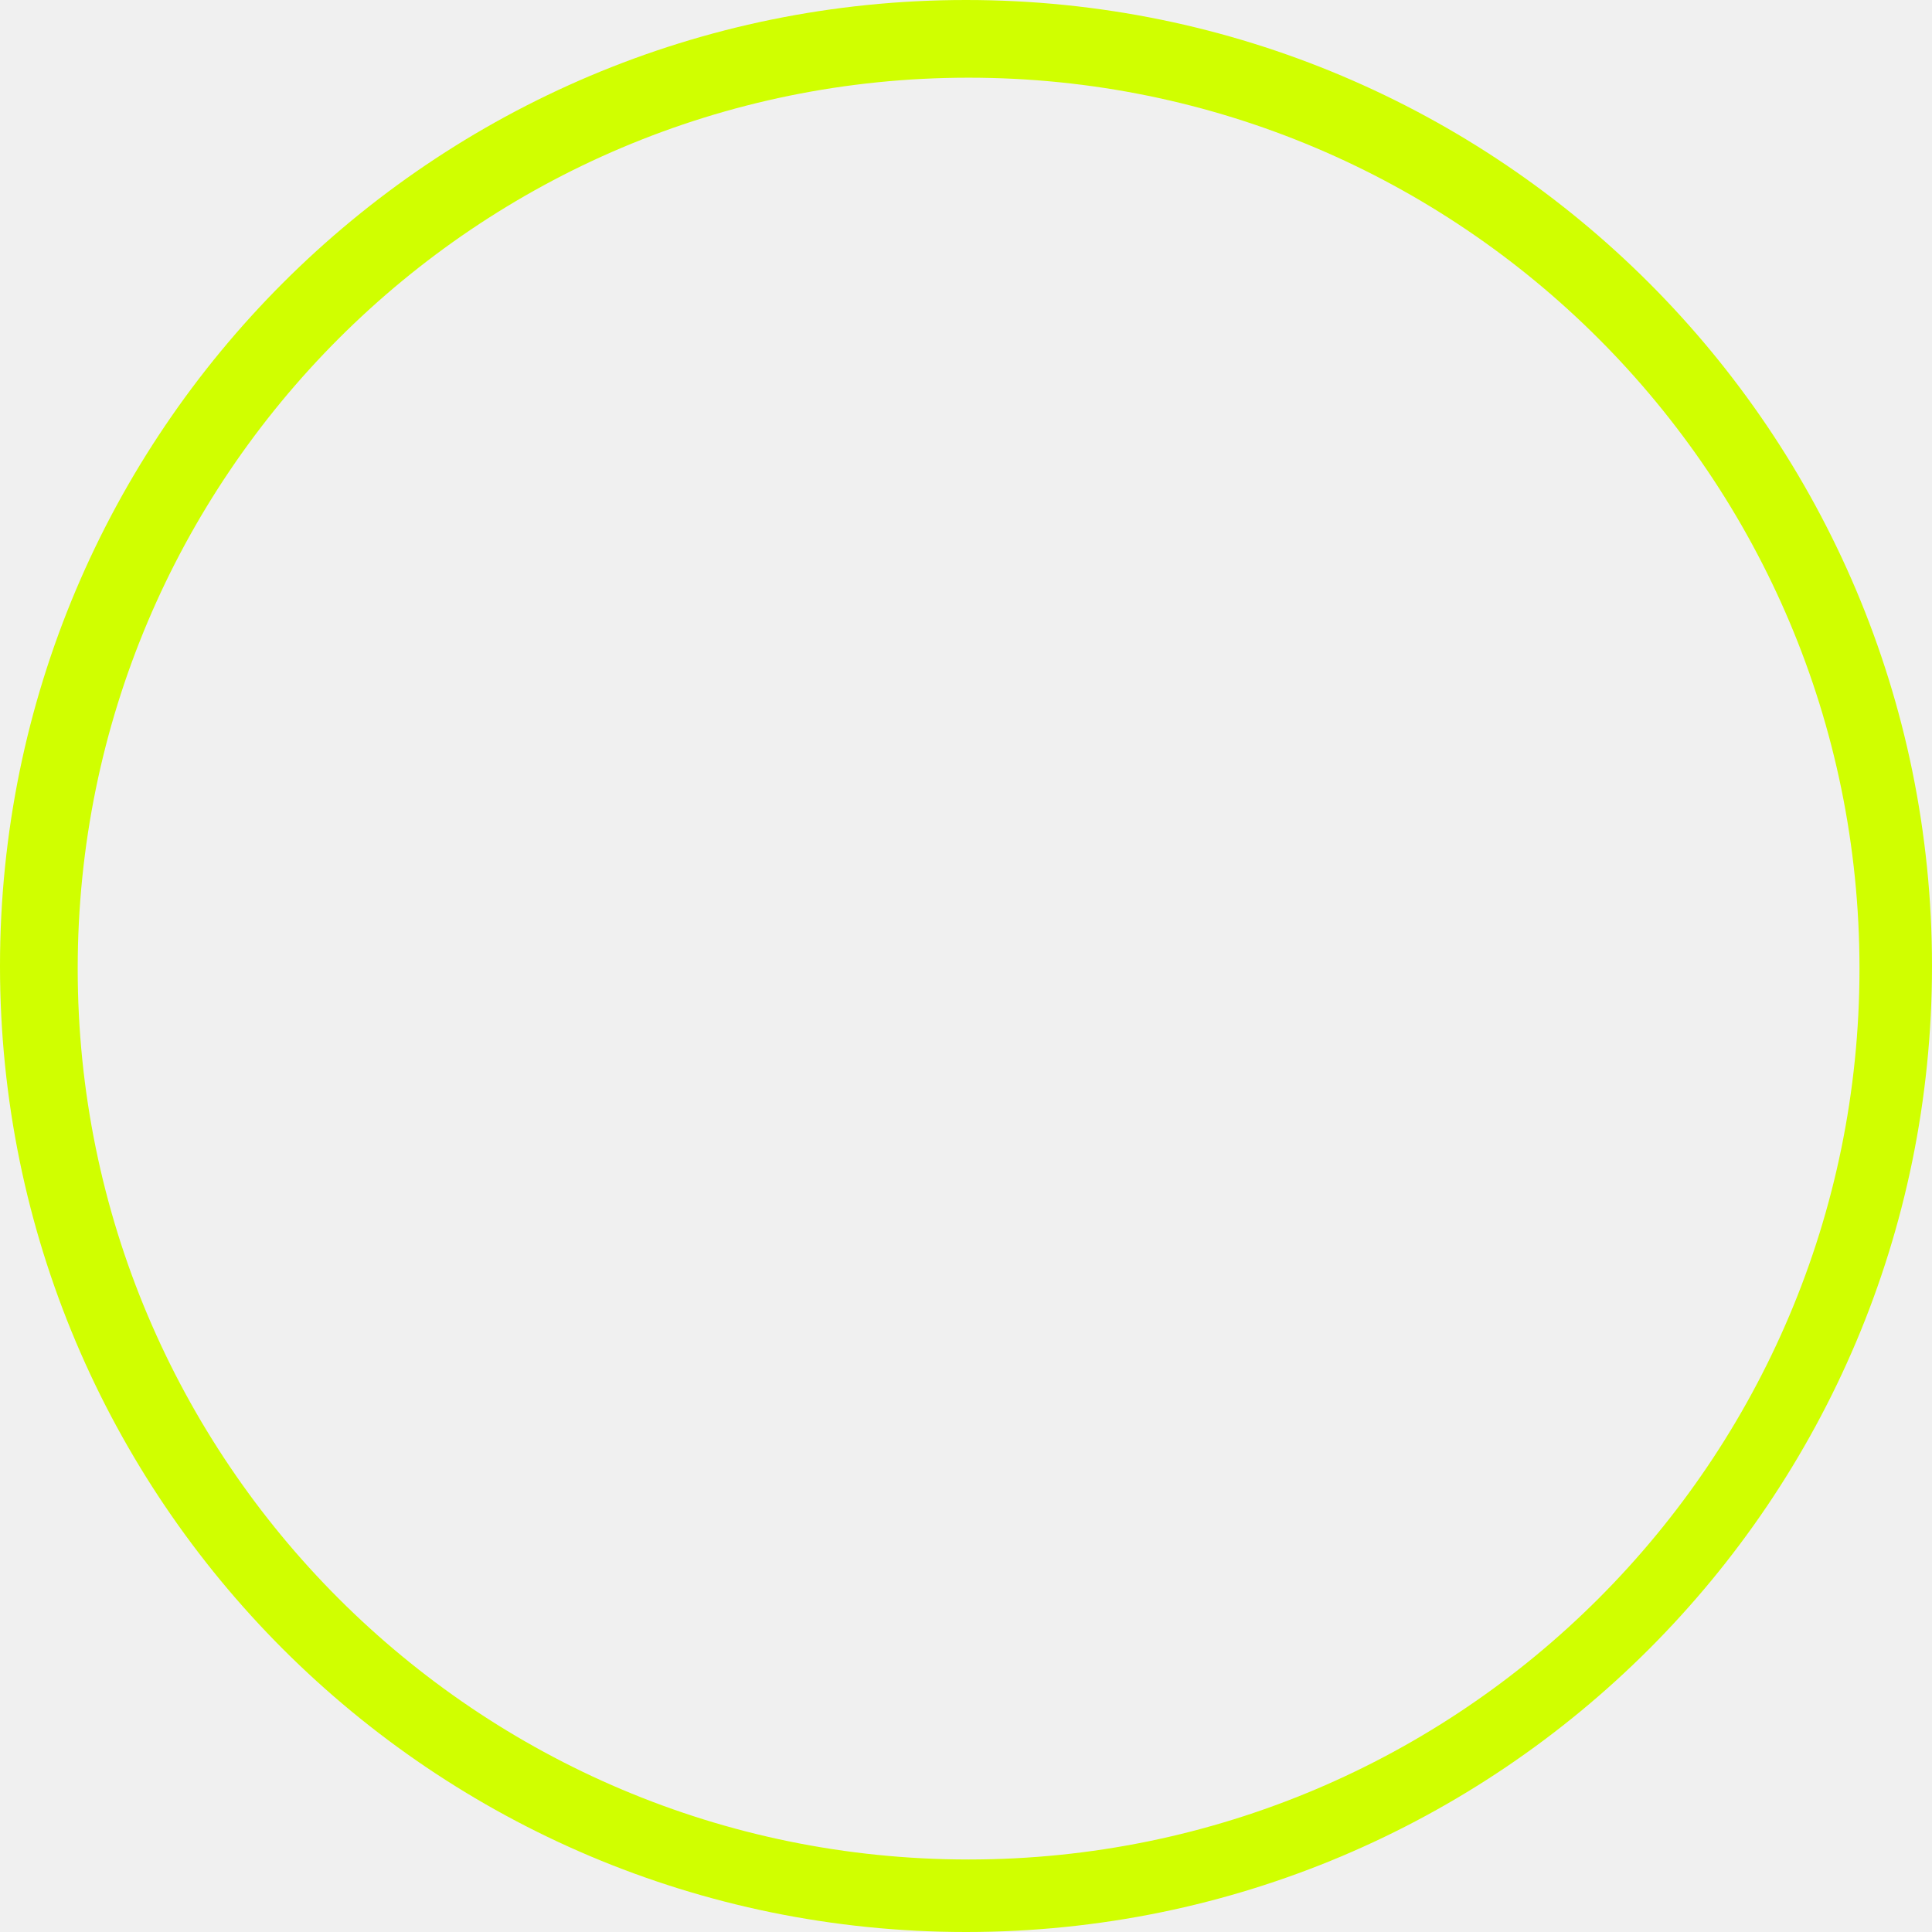
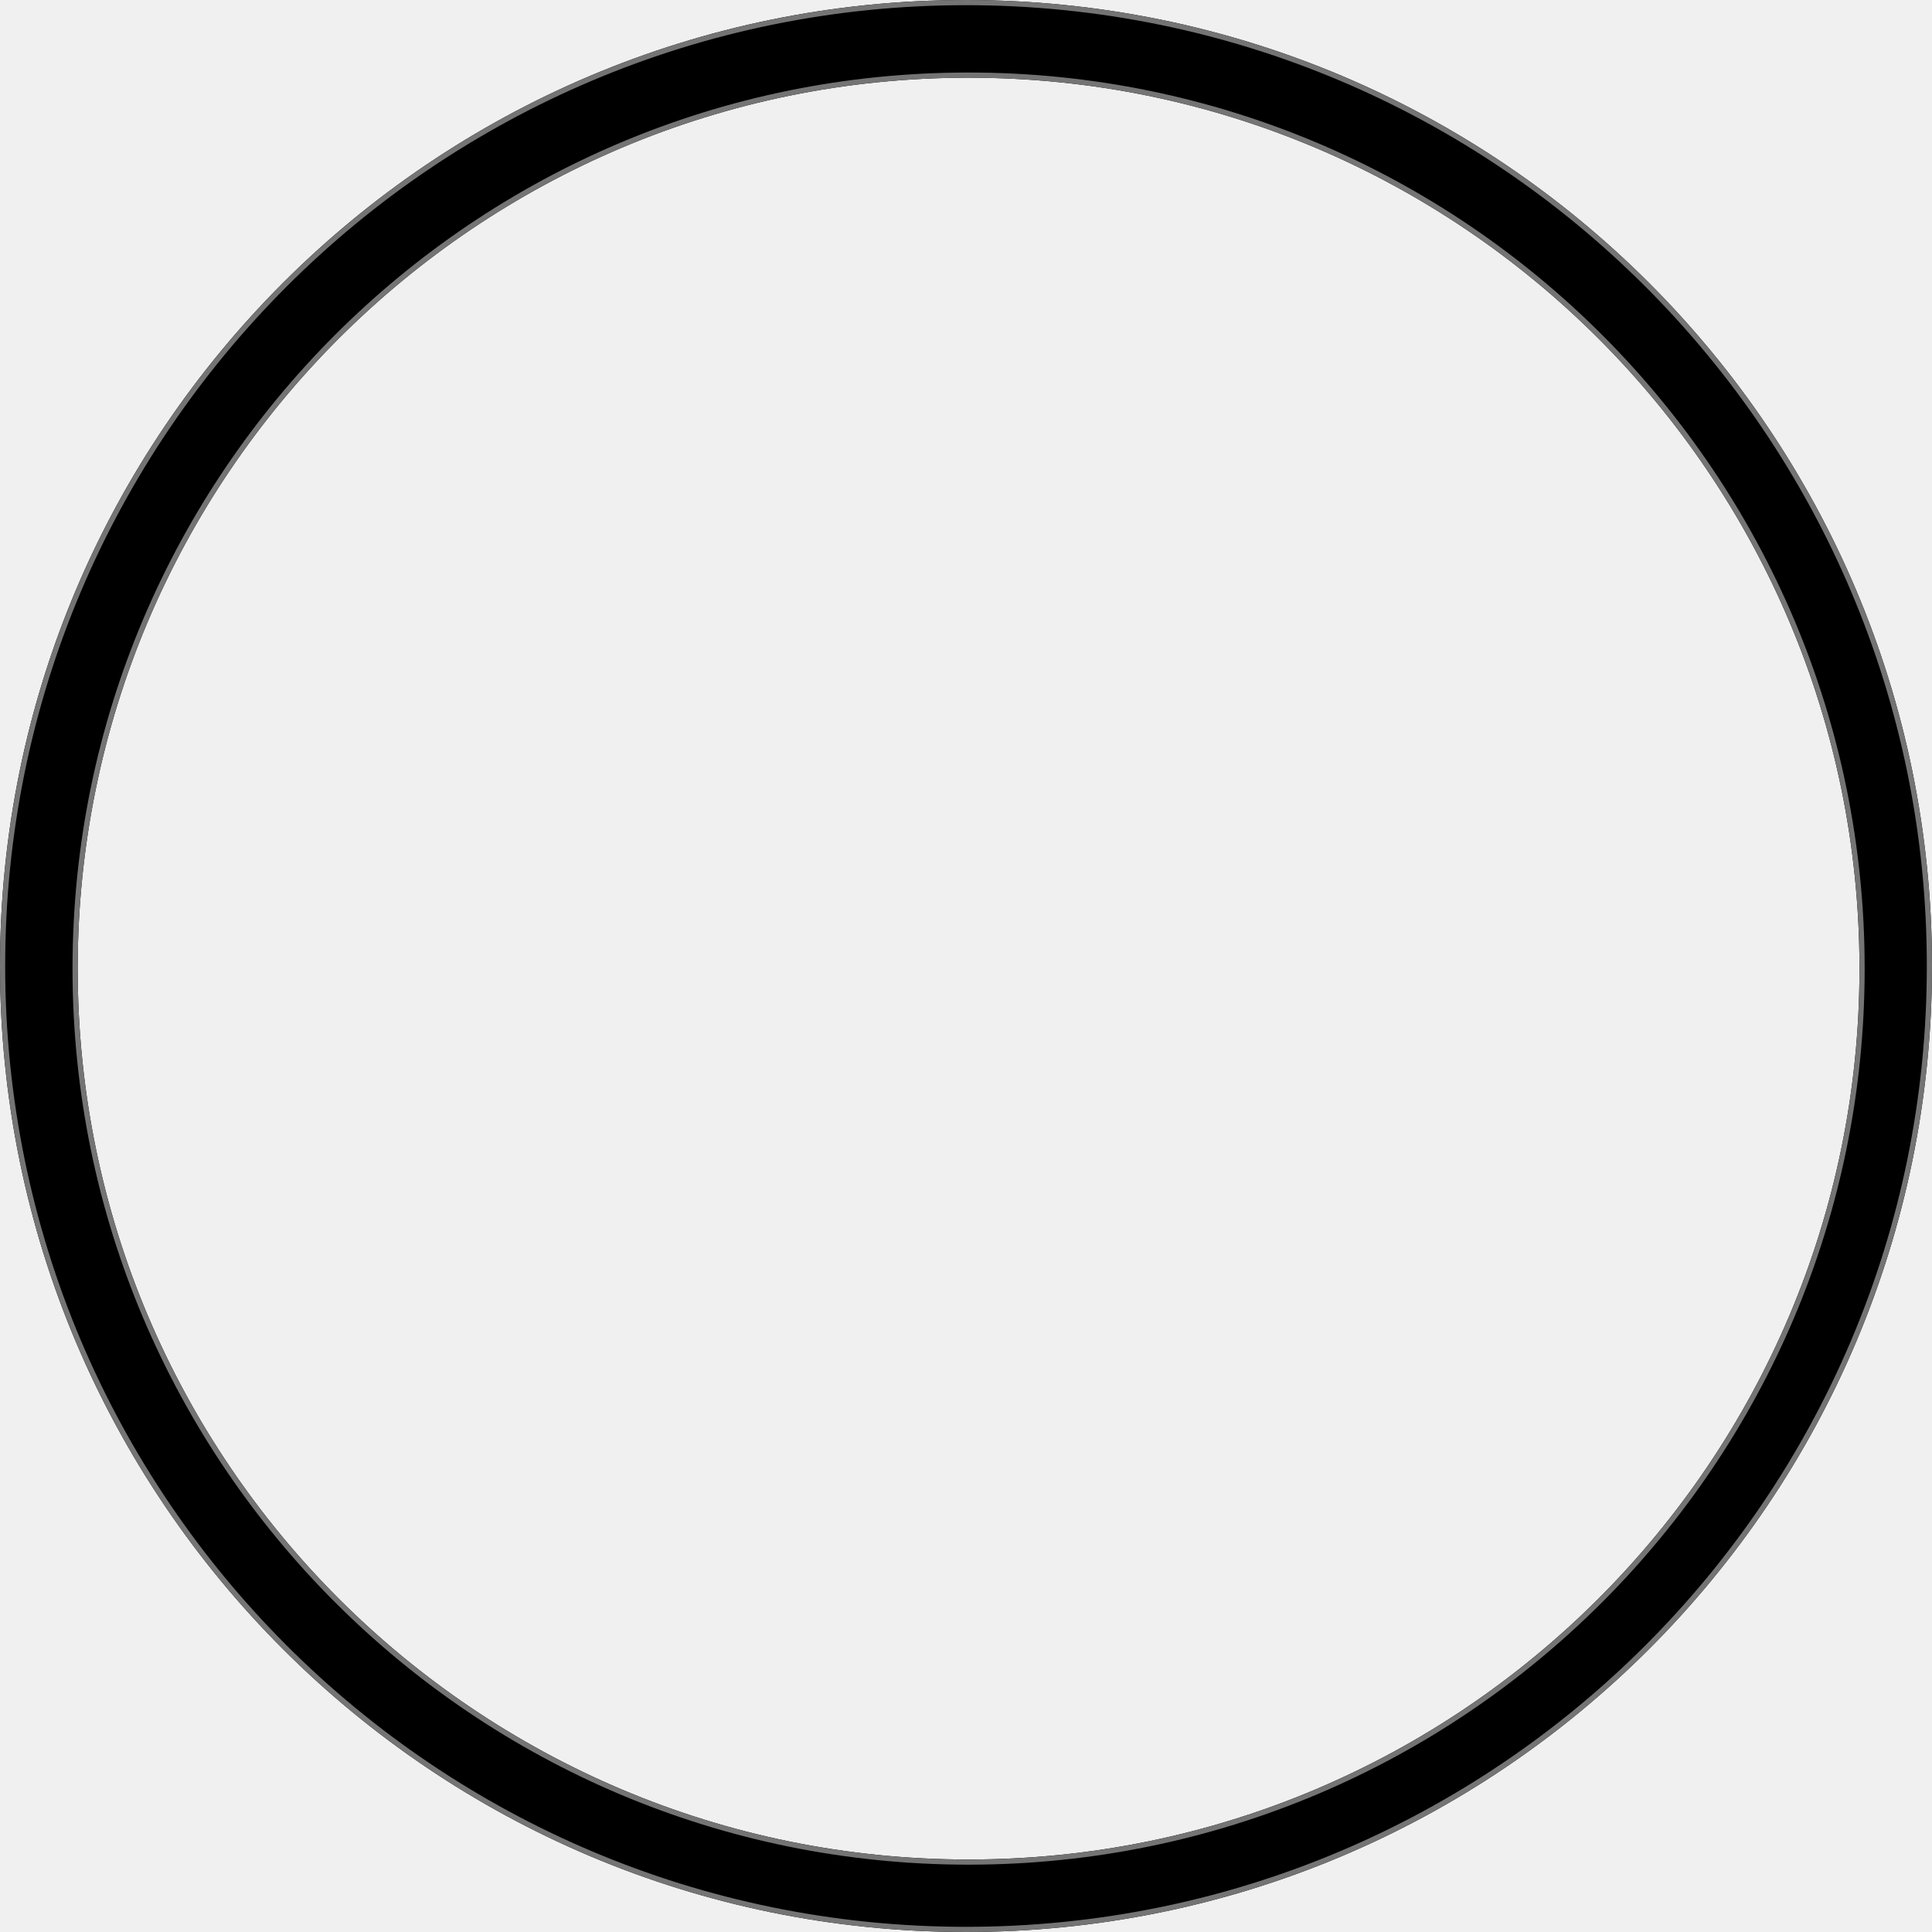
<svg xmlns="http://www.w3.org/2000/svg" width="373" height="373" viewBox="0 0 373 373" fill="none">
-   <path d="M186.5 0C289.502 0 373 83.499 373 186.5C373 289.501 289.502 373 186.5 373C83.499 373 0 289.501 0 186.5C0 83.499 83.499 0 186.5 0ZM187 15C92.007 15 15.001 92.007 15.001 187C15.001 281.993 92.007 359 187 359C281.993 359 359 281.993 359 187C359 92.007 281.993 15 187 15Z" fill="#D0FF00" />
+   <mask id="path-1-inside-1_74_142" fill="white">
+     <path d="M186.5 0C289.502 0 373 83.499 373 186.5C373 289.501 289.502 373 186.5 373C83.499 373 0 289.501 0 186.5C0 83.499 83.499 0 186.5 0ZM187 15C92.007 15 15.001 92.007 15.001 187C15.001 281.993 92.007 359 187 359C281.993 359 359 281.993 359 187C359 92.007 281.993 15 187 15Z" />
+   </mask>
+   <path d="M186.5 0C289.502 0 373 83.499 373 186.5C373 289.501 289.502 373 186.5 373C83.499 373 0 289.501 0 186.5C0 83.499 83.499 0 186.5 0ZM187 15C92.007 15 15.001 92.007 15.001 187C15.001 281.993 92.007 359 187 359C281.993 359 359 281.993 359 187C359 92.007 281.993 15 187 15Z" fill="black" />
+   <path d="M186.5 0V1C288.949 1 372 84.051 372 186.5H373H374C374 82.947 290.054 -1 186.5 -1V0ZM373 186.5H372C372 288.949 288.949 372 186.5 372V373V374C290.054 374 374 290.053 374 186.5H373ZM186.5 373V372C84.052 372 1 288.949 1 186.5H0H-1C-1 290.053 82.947 374 186.5 374V373ZM0 186.5H1C1 84.051 84.052 1 186.5 1V0V-1C82.947 -1 -1 82.947 -1 186.5H0ZM187 15V14C91.455 14 14.001 91.455 14.001 187H15.001H16C16 92.559 92.56 16 187 16V15ZM15.001 187H14.001C14.001 282.545 91.455 360 187 360V359V358C92.56 358 16 281.441 16 187H15.001ZM187 359V360C282.546 360 360 282.545 360 187H359H358C358 281.441 281.441 358 187 358V359ZM359 187H360C360 91.455 282.546 14 187 14V15V16C281.441 16 358 92.559 358 187H359Z" fill="#747474" mask="url(#path-1-inside-1_74_142)" />
</svg>
